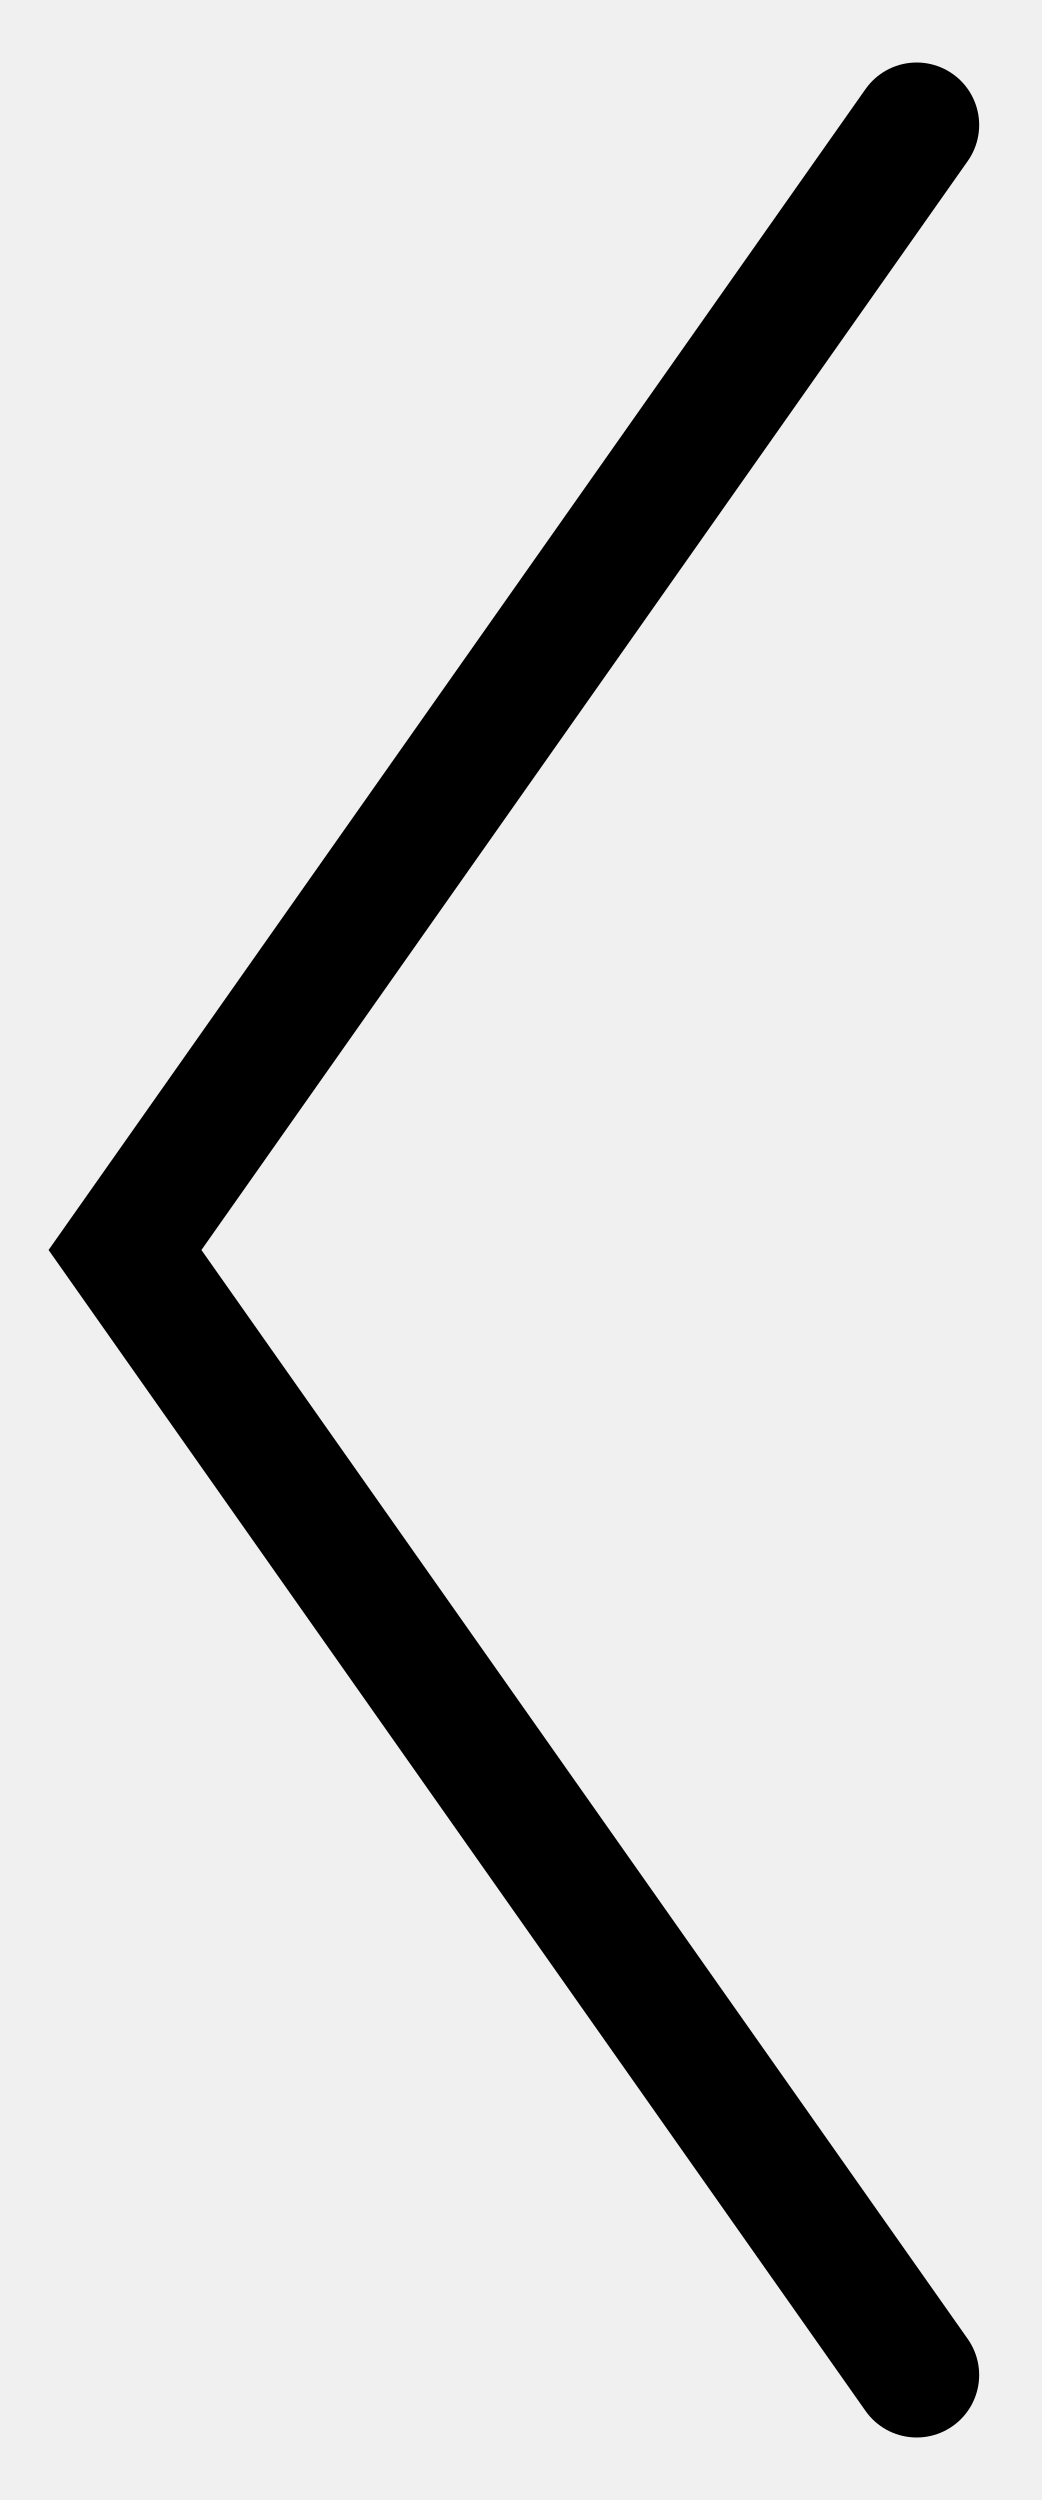
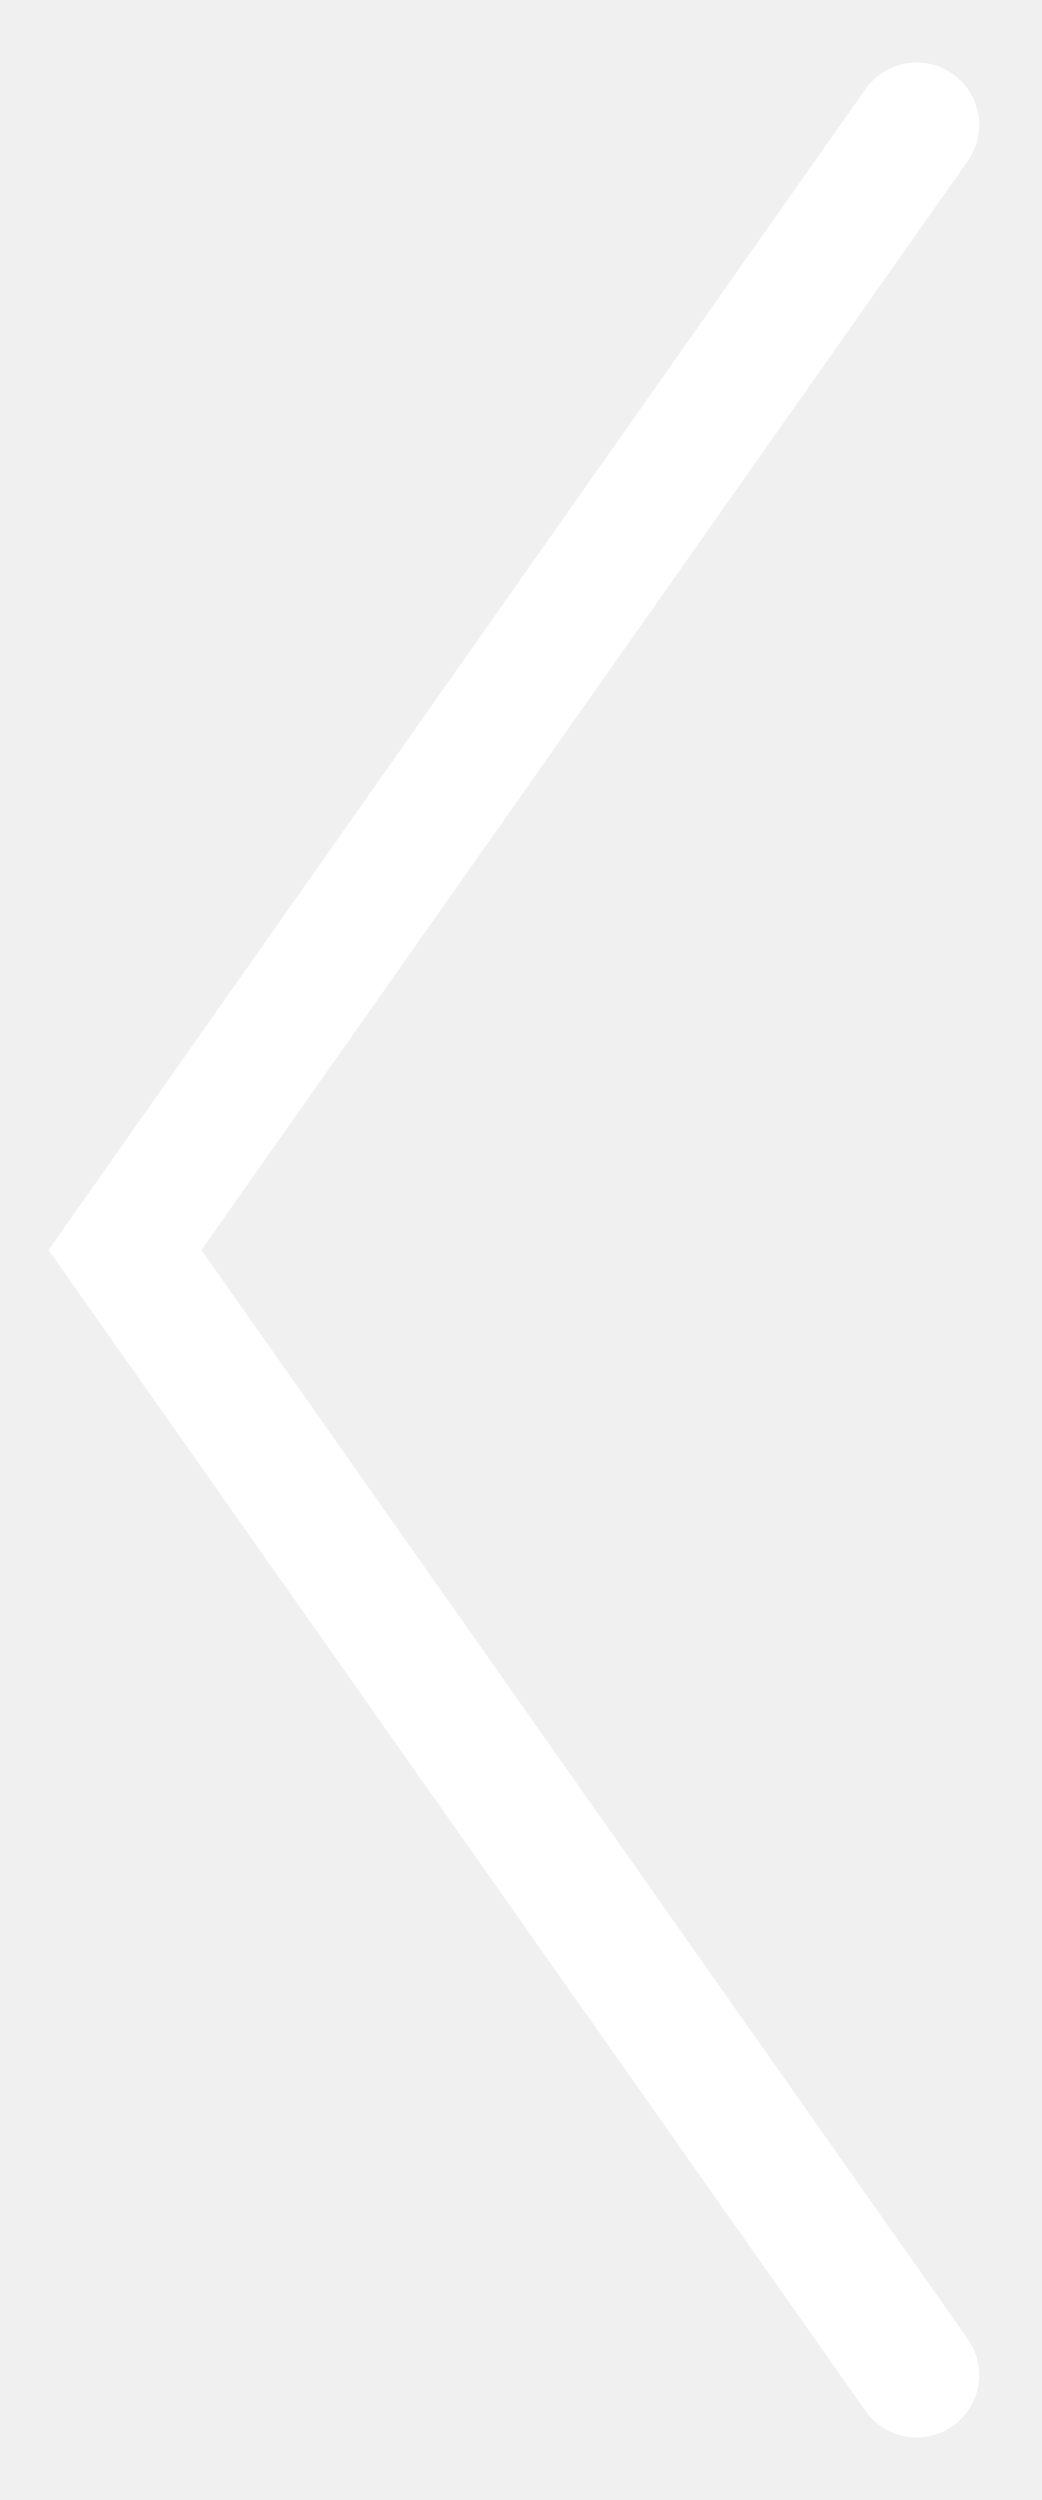
<svg xmlns="http://www.w3.org/2000/svg" version="1.1" baseProfile="full" width="25" height="60">
-   <polyline points="22,3 3,30 22,57" style="fill:none;stroke:black;stroke-width:3;stroke-linecap:round" />
+   <polyline points="22,3 3,30 22,57" style="fill:none;stroke:white;stroke-width:3;stroke-linecap:round" />
</svg>
